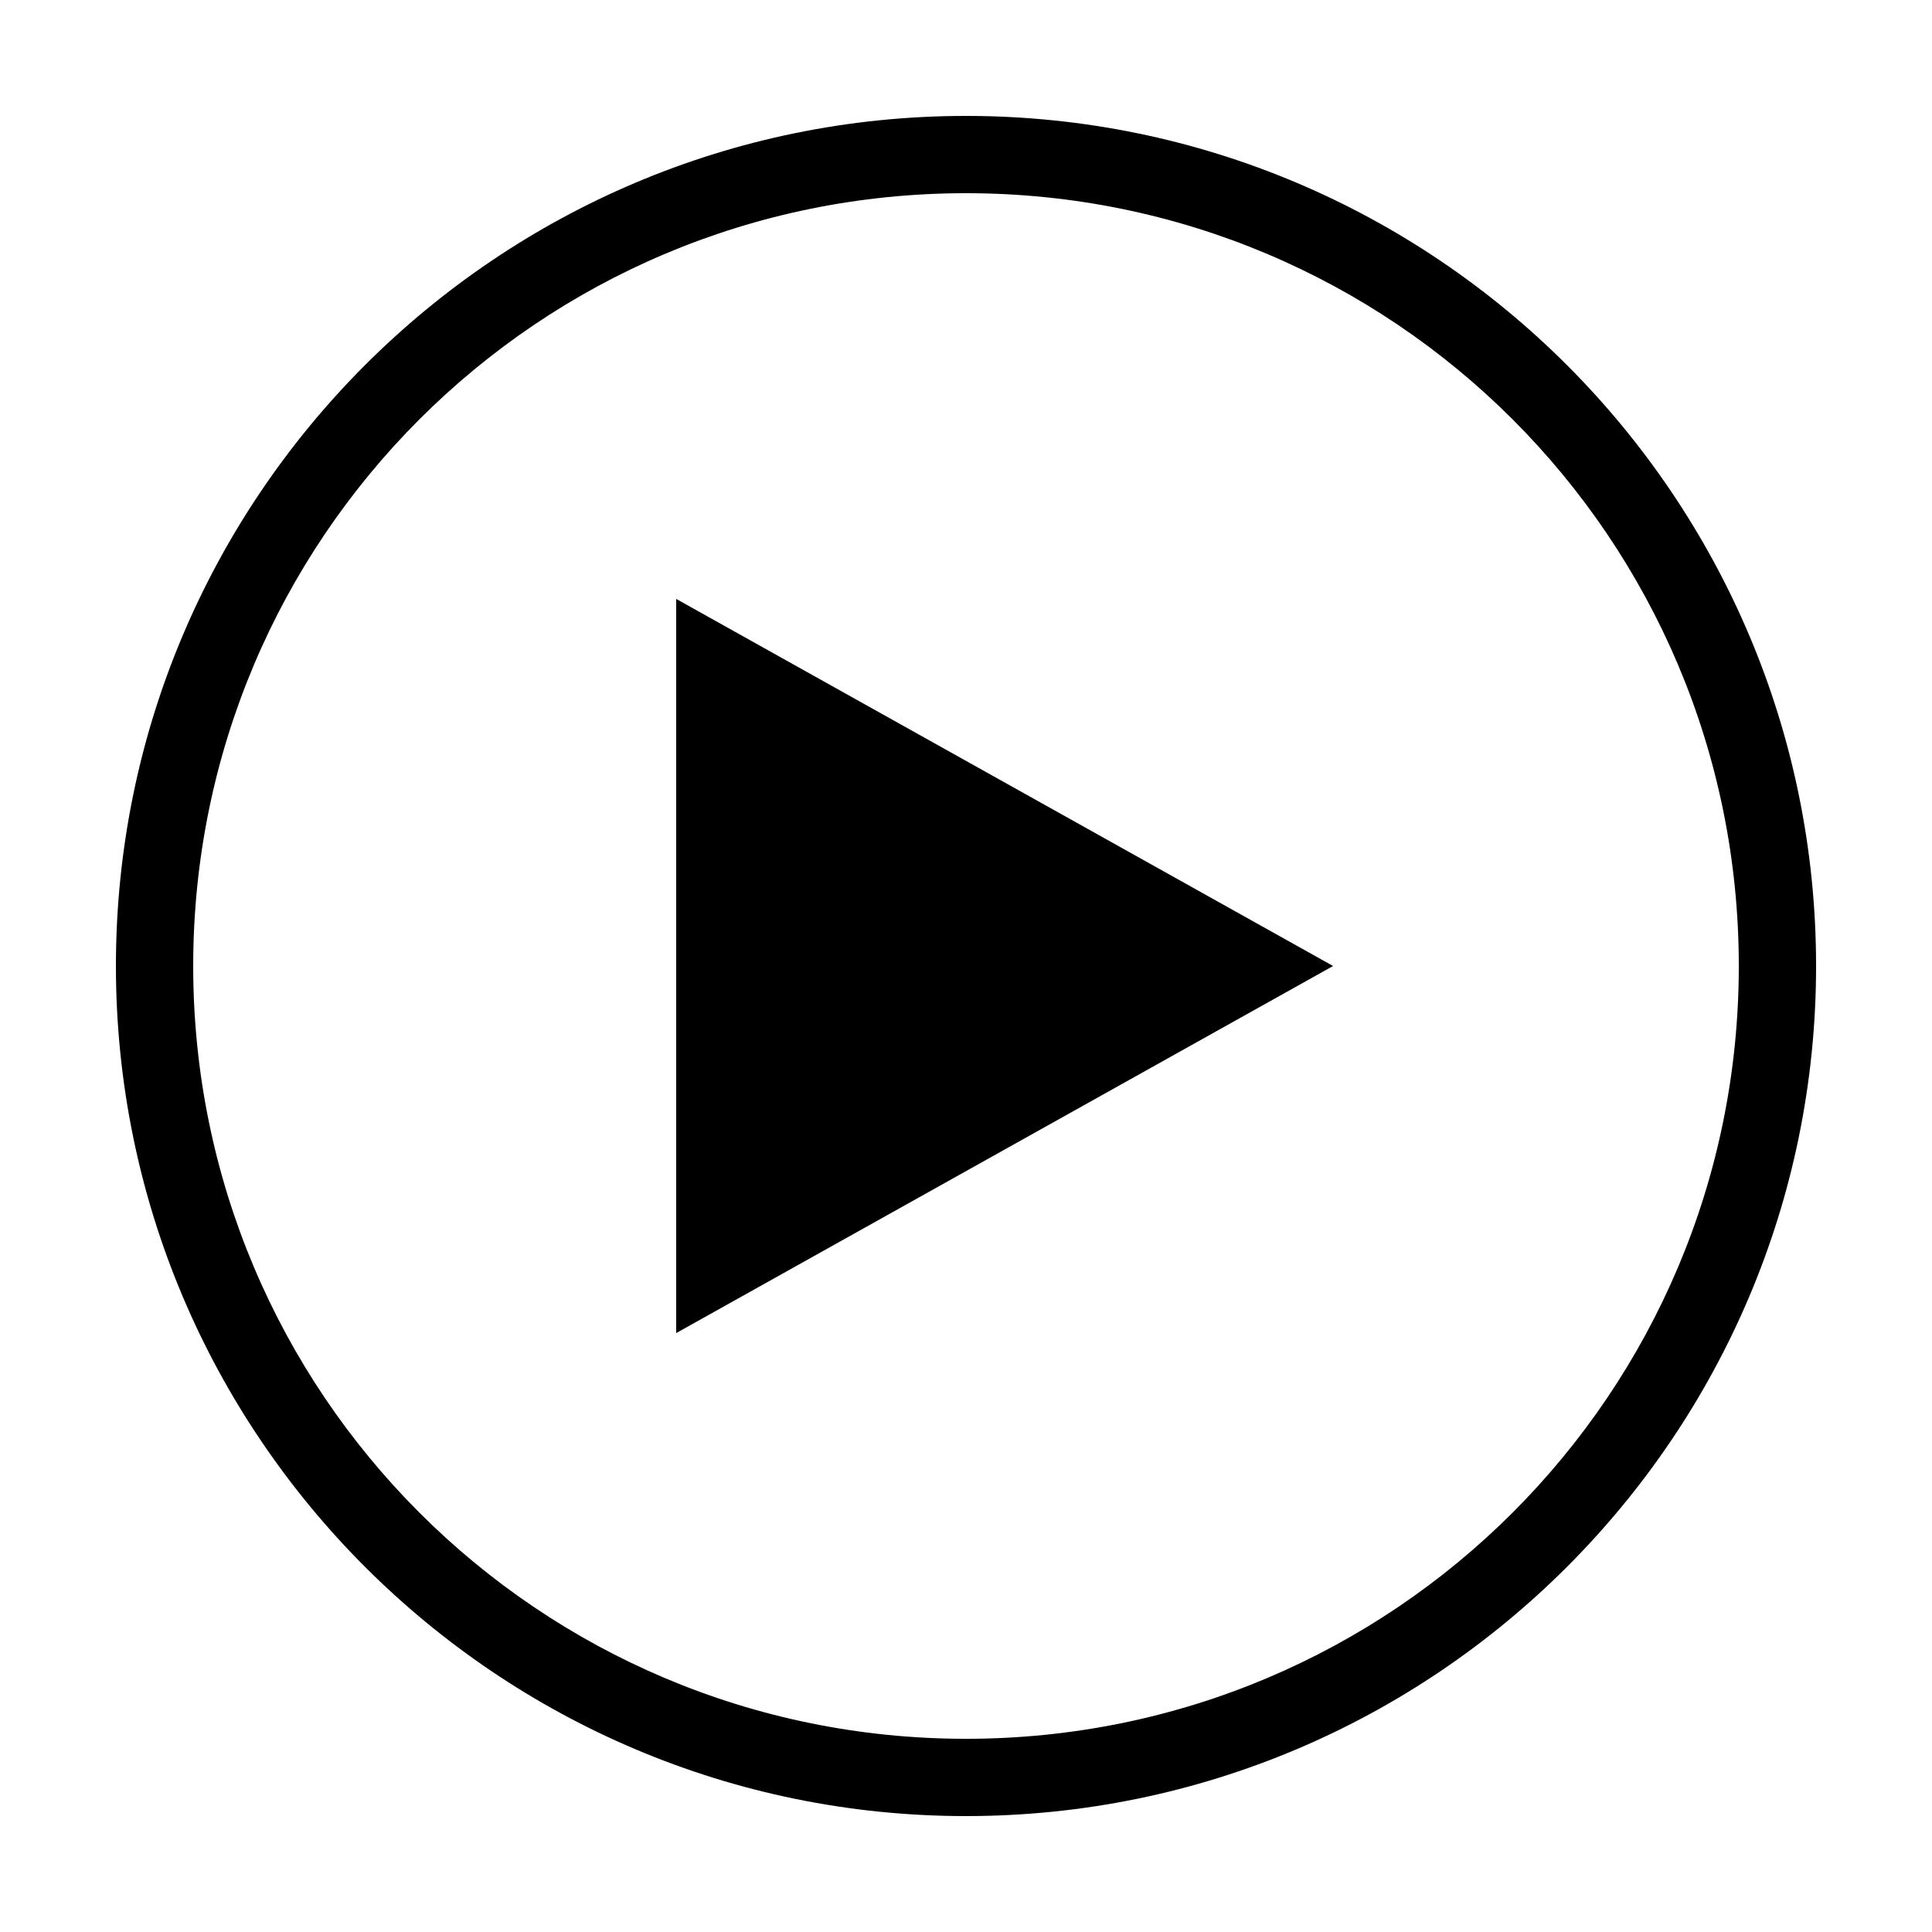
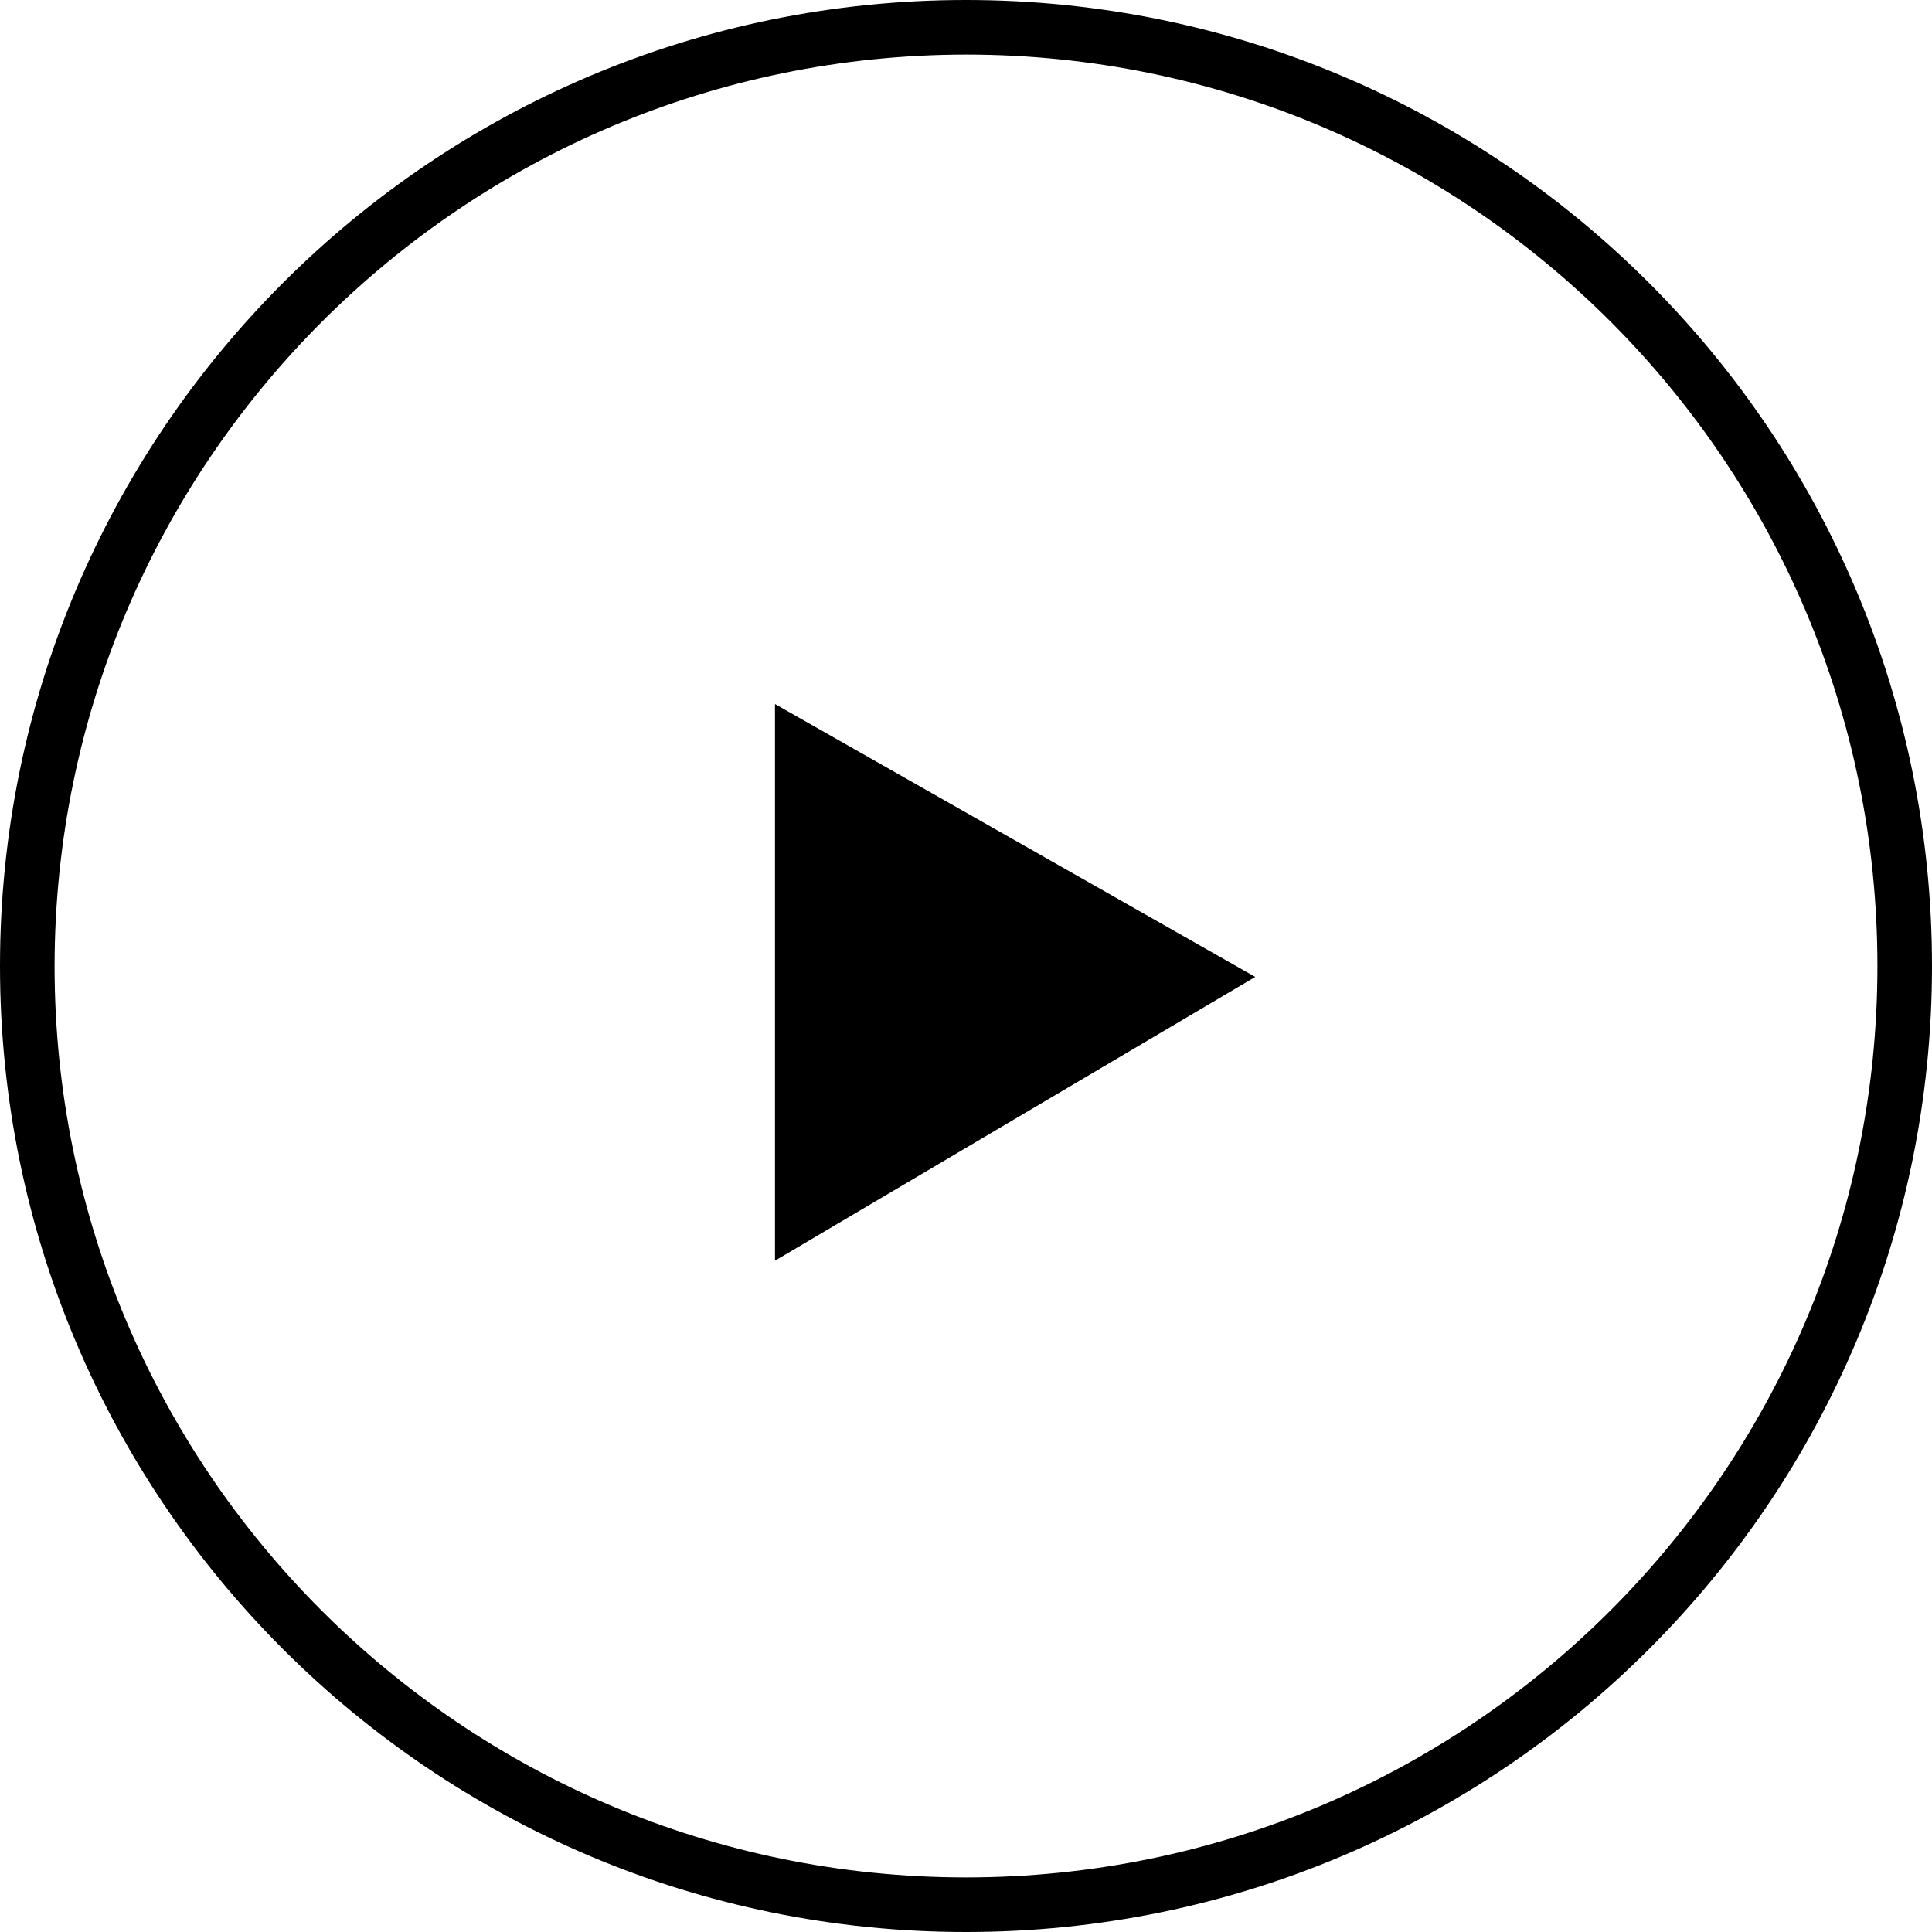
- <svg xmlns="http://www.w3.org/2000/svg" viewBox="0 0 100 100">
-   <path style="text-indent:0;text-transform:none;block-progression:tb" d="M50 6c-24.277 0-44 19.723-44 44 0 24.277 19.723 44 44 44s44-19.723 44-44C94 25.723 74.277 6 50 6zm0 4c22.115 0 40 17.885 40 40 0 22.115-17.885 40-40 40s-40-17.885-40-40C10 27.885 27.885 10 50 10zm-15 21v38l34-19-34-19z" overflow="visible" color="#000" />
+ <svg xmlns="http://www.w3.org/2000/svg" id="play" data-name="Lager 1" viewBox="0 0 177 177">
+   <path d="M99.5,17A83.5,83.5,0,1,1,16,100.5,83.6,83.6,0,0,1,99.5,17m0-5A88.5,88.5,0,1,0,188,100.5,88.5,88.5,0,0,0,99.5,12Z" transform="translate(-11 -12)" />
+   <polygon points="71 64.5 71 115.5 115 89.5 71 64.5" />
</svg>
